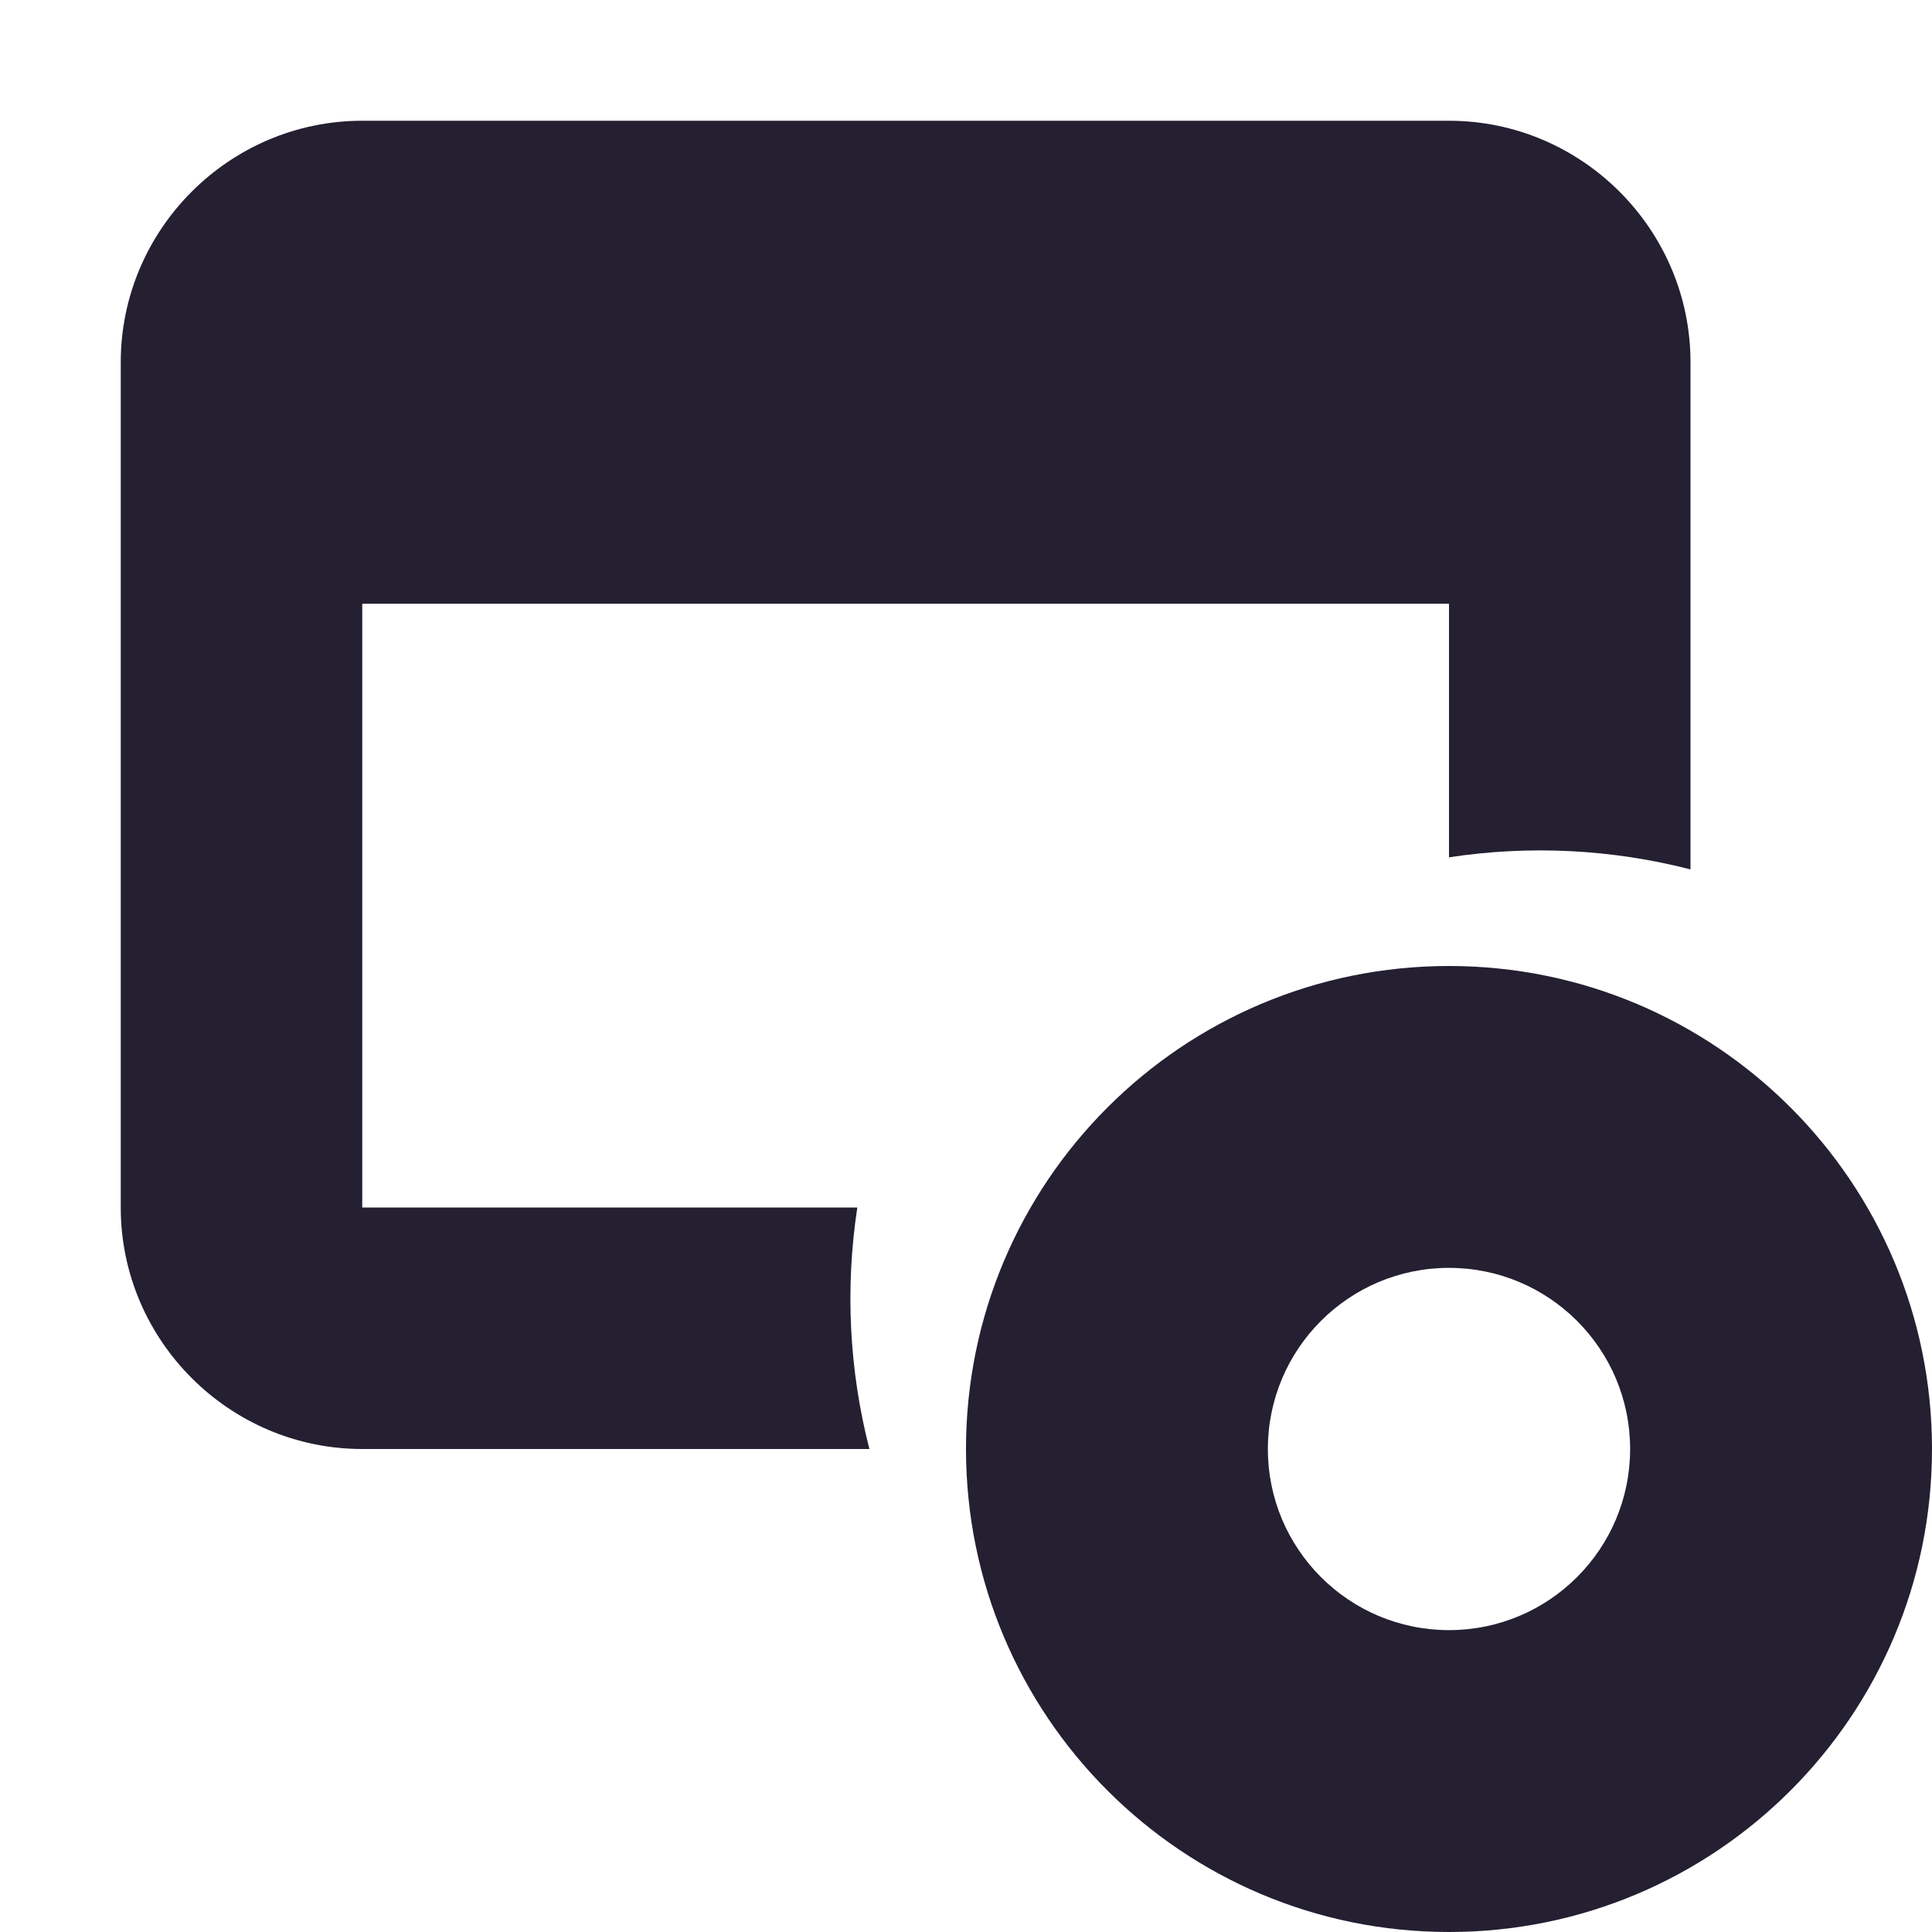
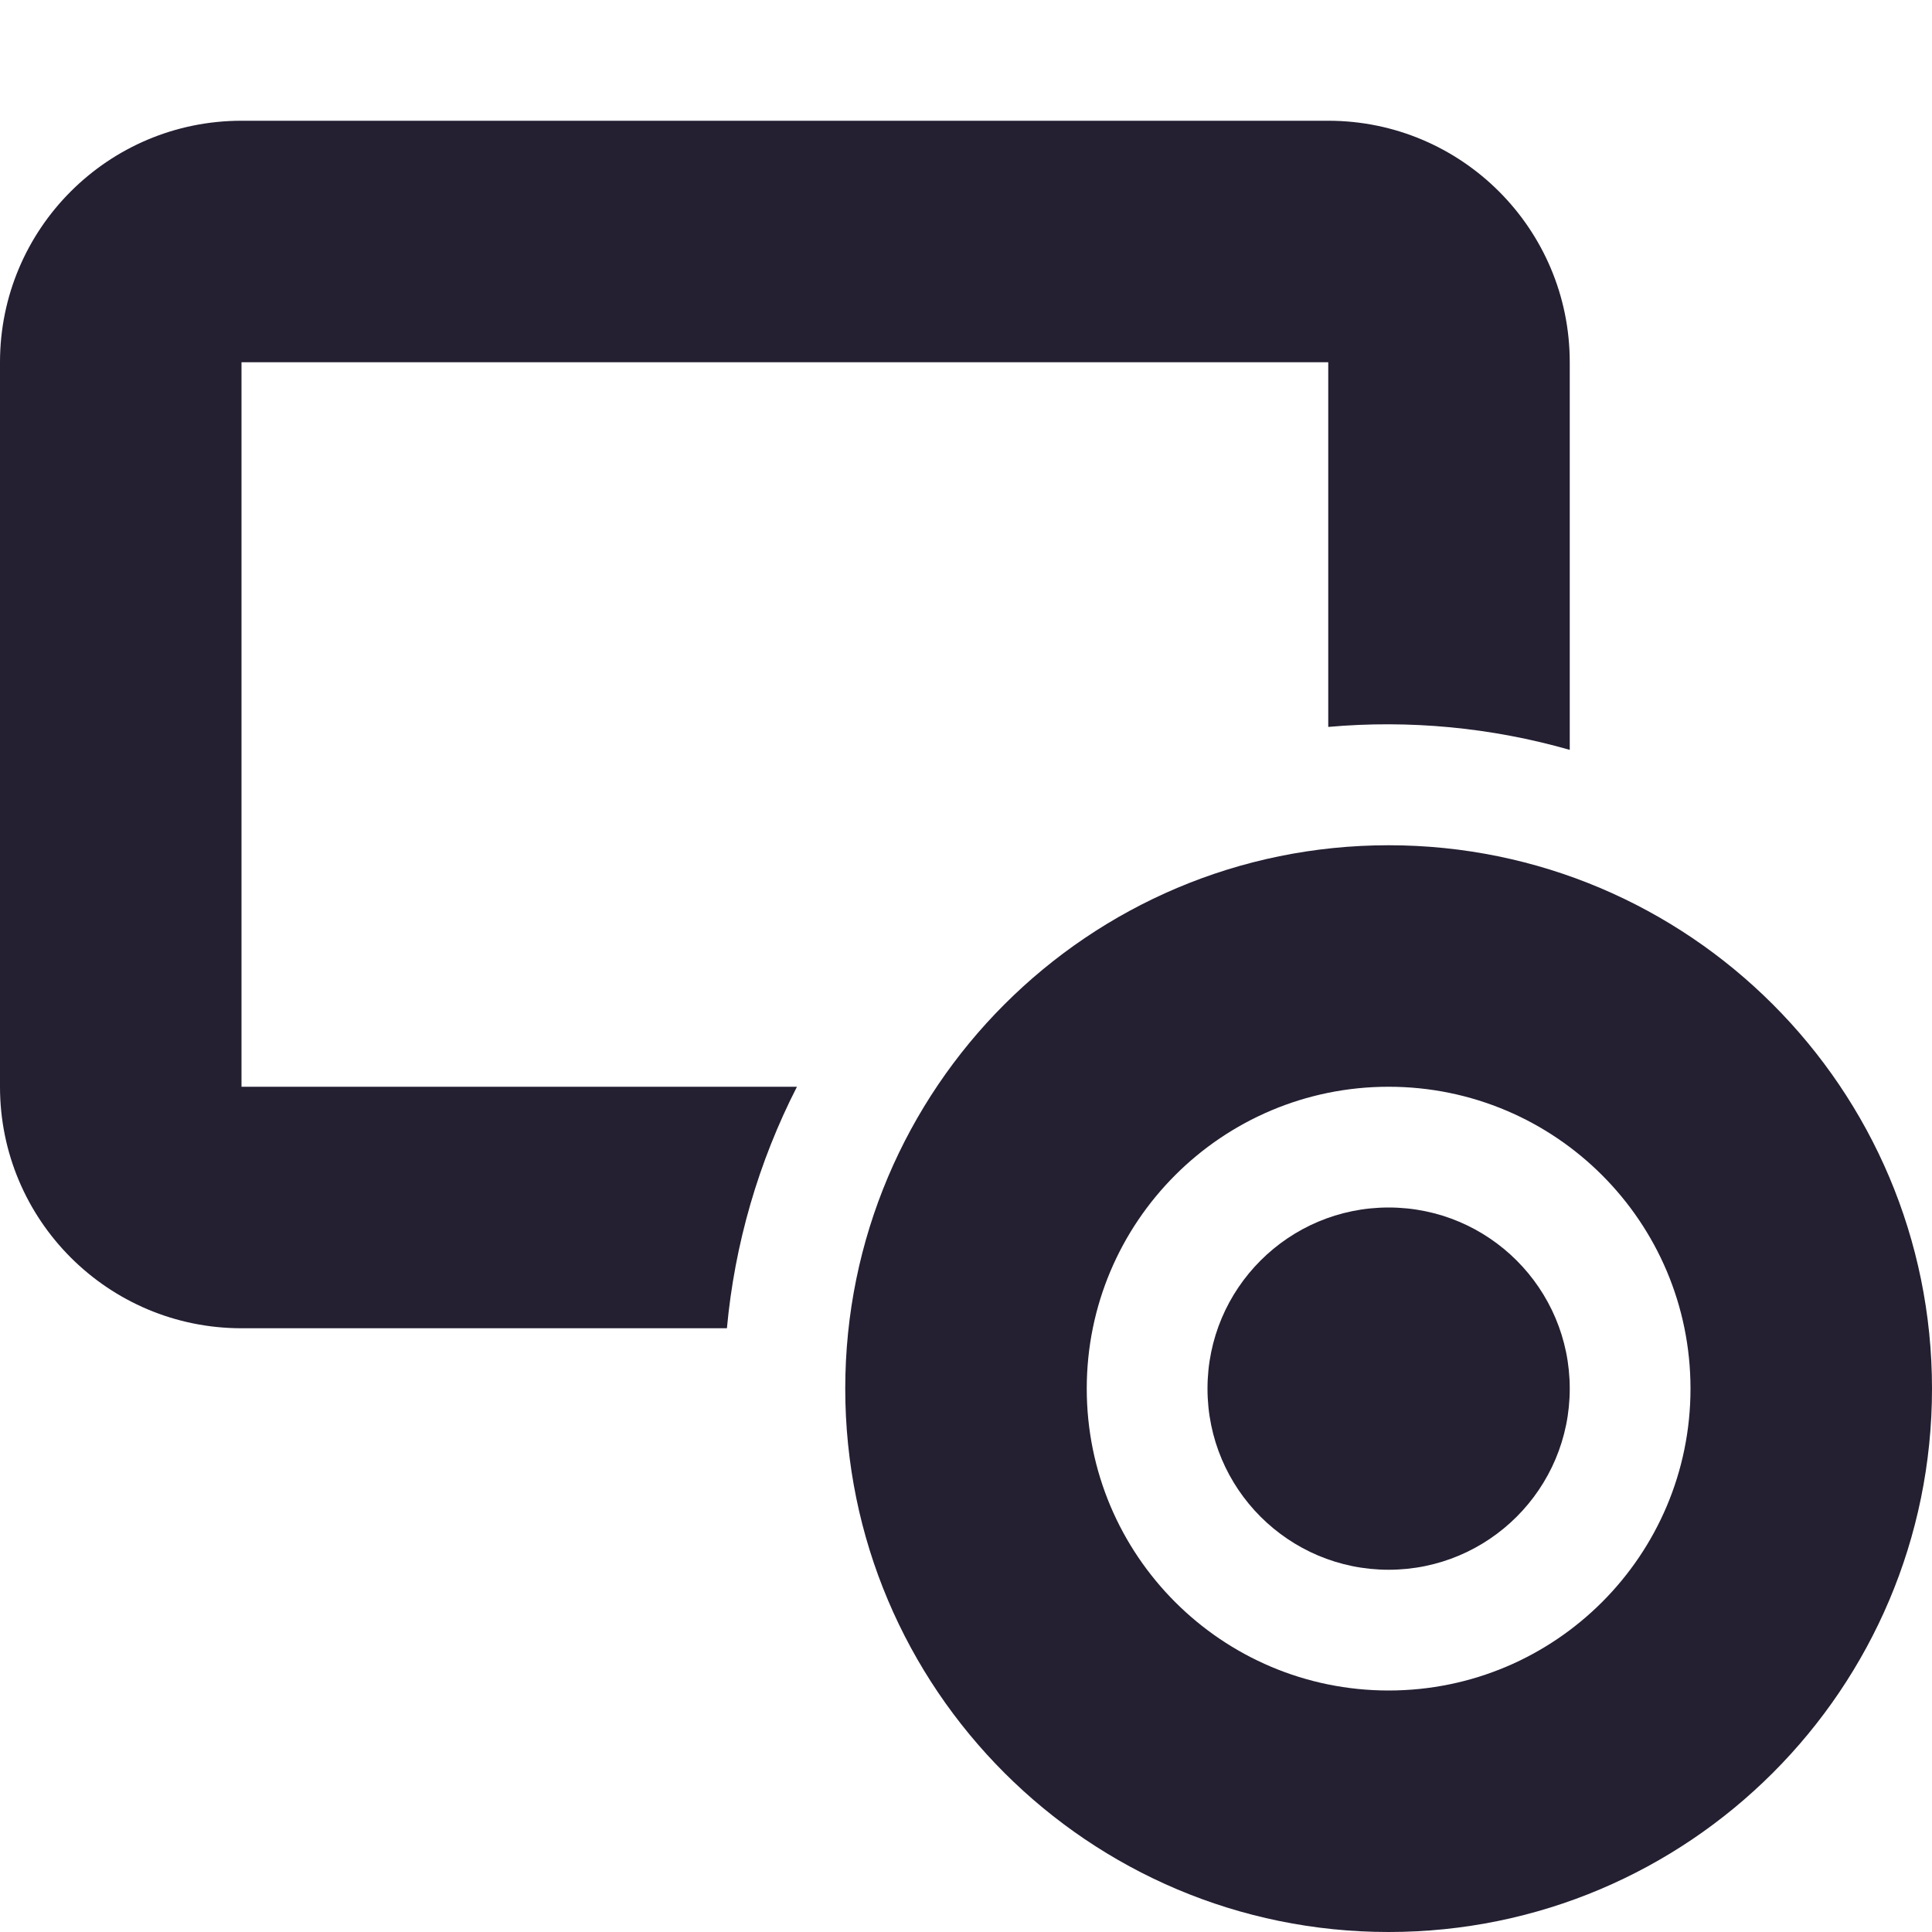
<svg xmlns="http://www.w3.org/2000/svg" width="16" height="16" viewBox="0 0 16 16">
-   <path d="M3 1 C1.9 1 1 1.9 1 3 V10 C1 11.1 1.9 12 3 12 H7.2 A5 5 0 0 1 7.1 10 H3 V5 H12 V7.1 A5 5 0 0 1 14 7.2 V3 C14 1.9 13.1 1 12 1 Z" fill="#241f31" />
-   <path d="M12 8 A4 4 0 1 0 12 16 A4 4 0 1 0 12 8 Z M12 10.5 A1.5 1.5 0 1 1 12 13.5 A1.5 1.5 0 1 1 12 10.5 Z" fill="#241f31" fill-rule="evenodd" />
+   <path d="M2 1 H11 A2 2 0 0 1 13 3 V6.21 A5.5 5.5 0 0 0 11 6.02 V3 H2 V9 H6.6 A5.5 5.5 0 0 0 6.02 11 H2 A2 2 0 0 1 0 9 V3 A2 2 0 0 1 2 1 Z" fill="#241f31" />
+   <path d="M11.5 7 A4.5 4.5 0 1 1 11.5 16 A4.5 4.5 0 1 1 11.5 7 Z M11.5 9 A2.5 2.5 0 1 0 11.5 14 A2.5 2.5 0 1 0 11.5 9 Z" fill="#241f31" fill-rule="evenodd" />
+   <circle cx="11.5" cy="11.5" r="1.5" fill="#241f31" />
</svg>
